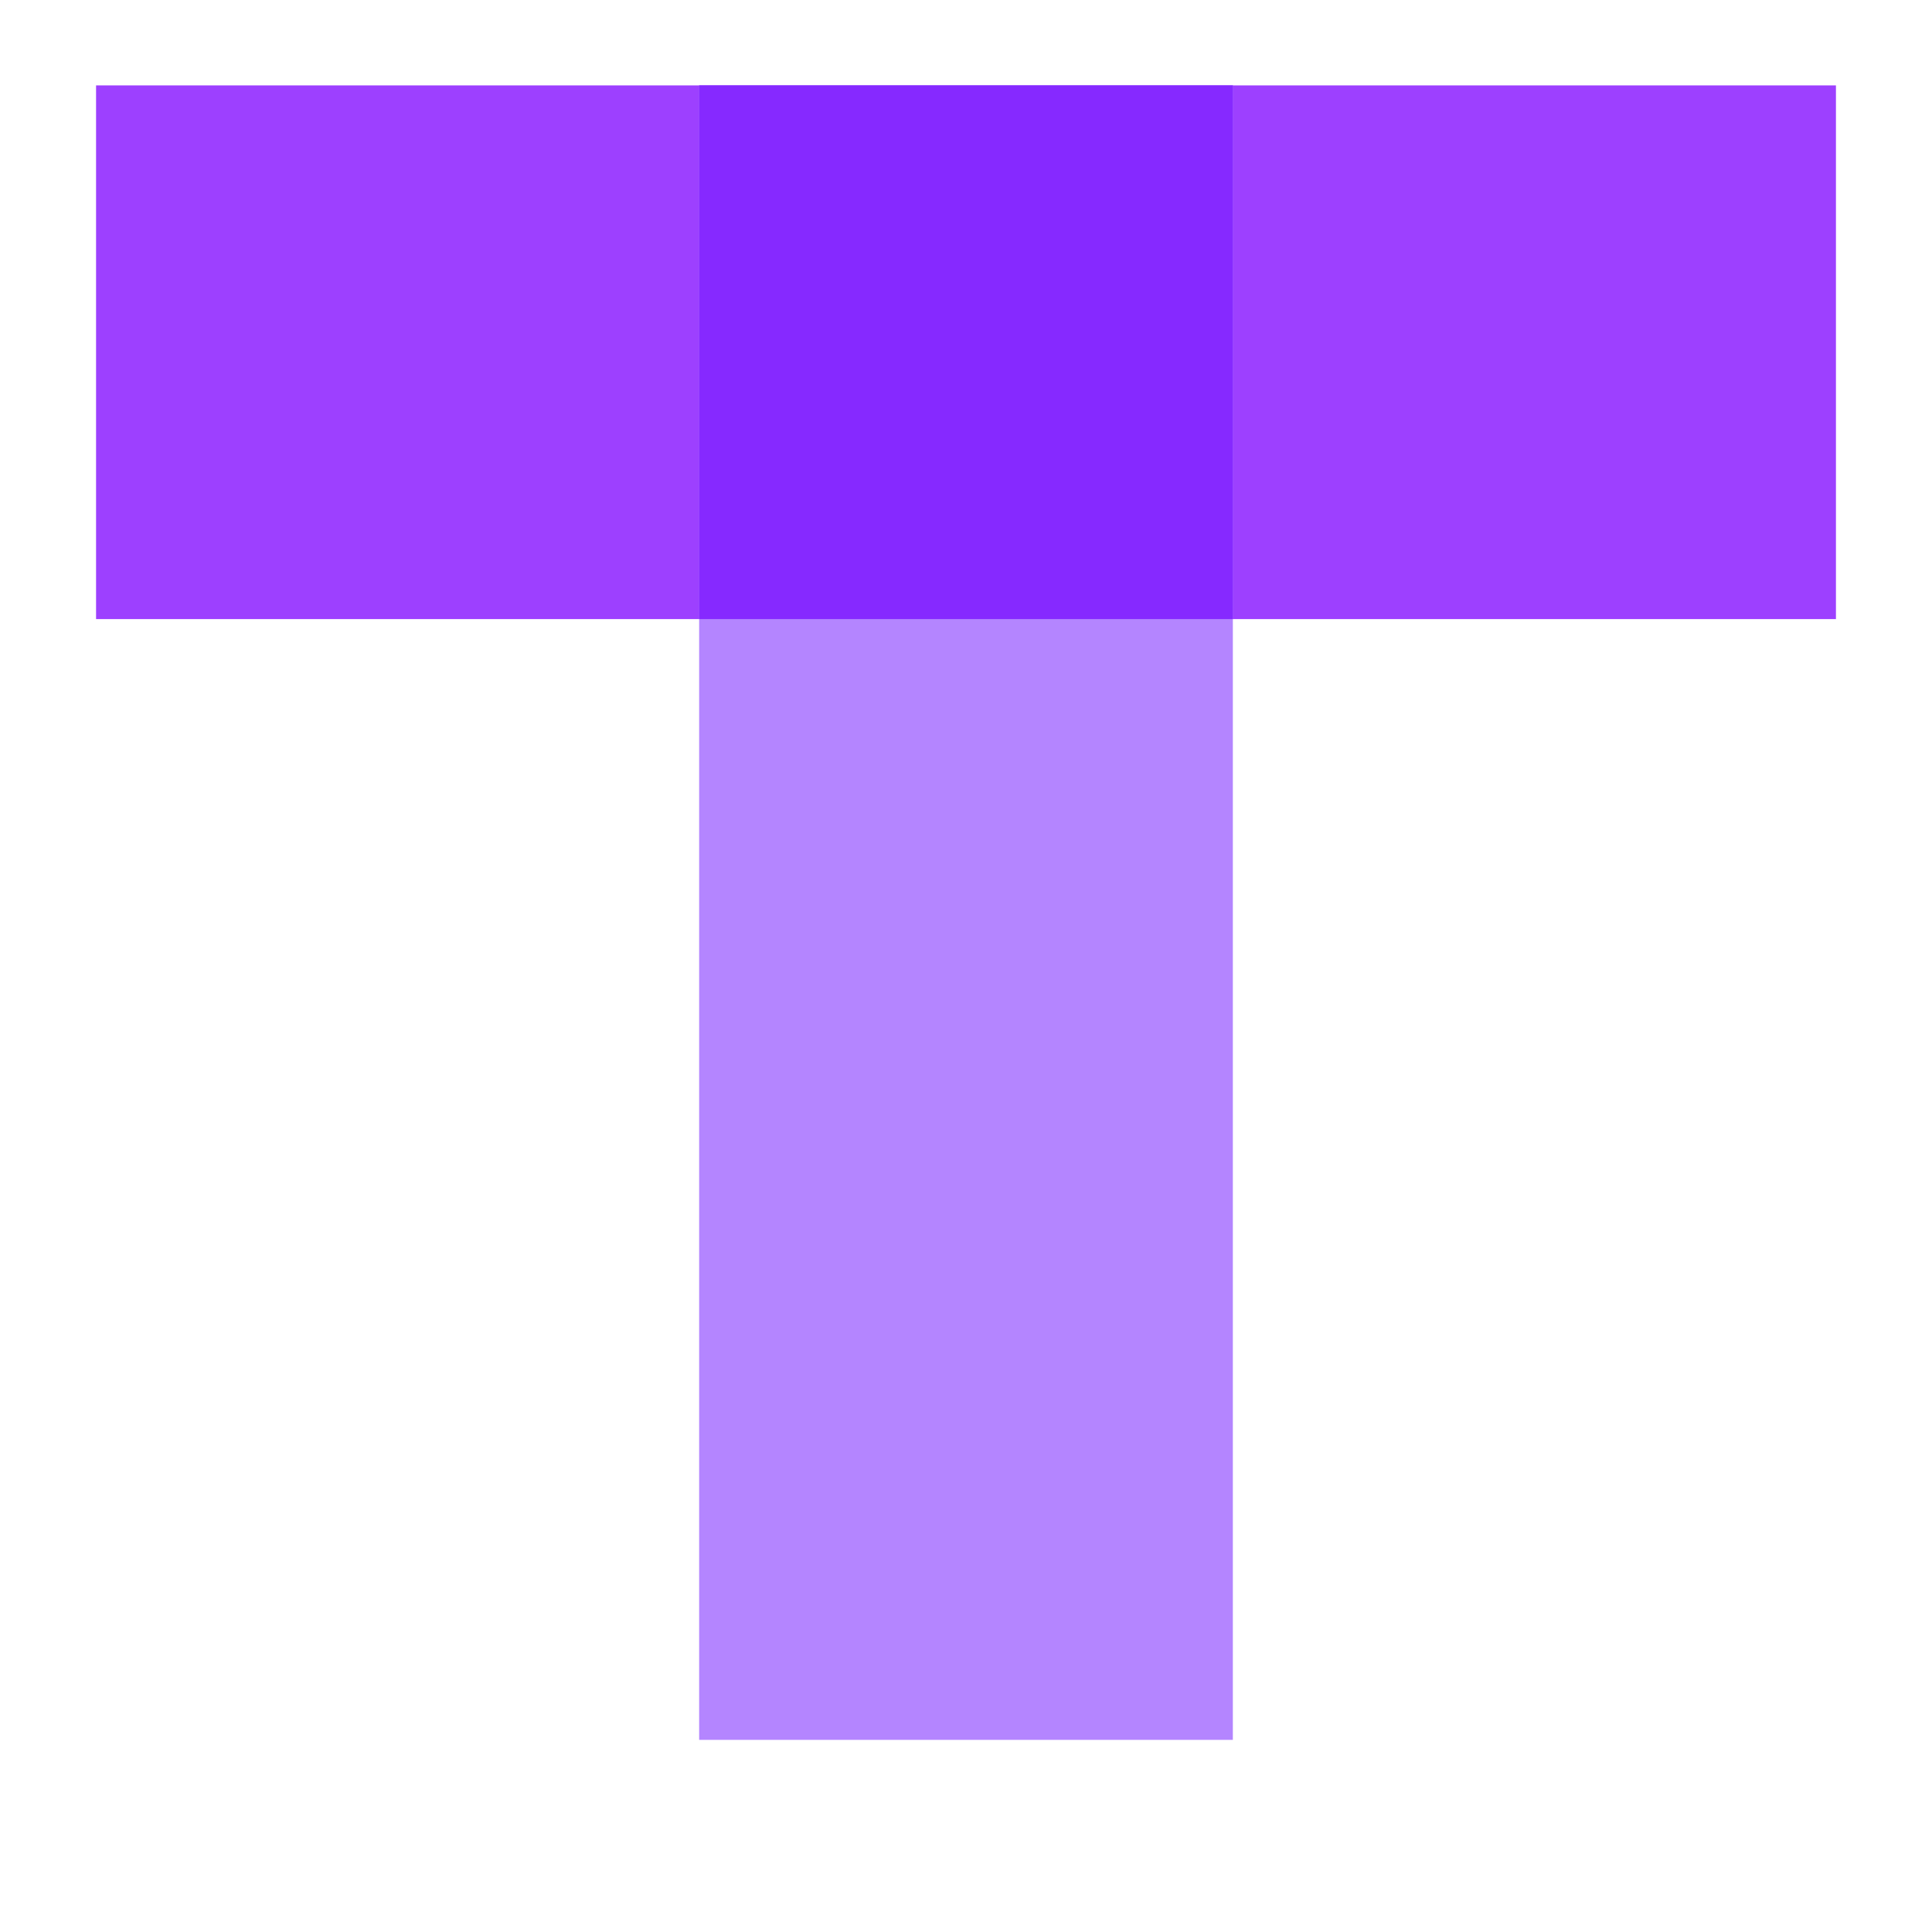
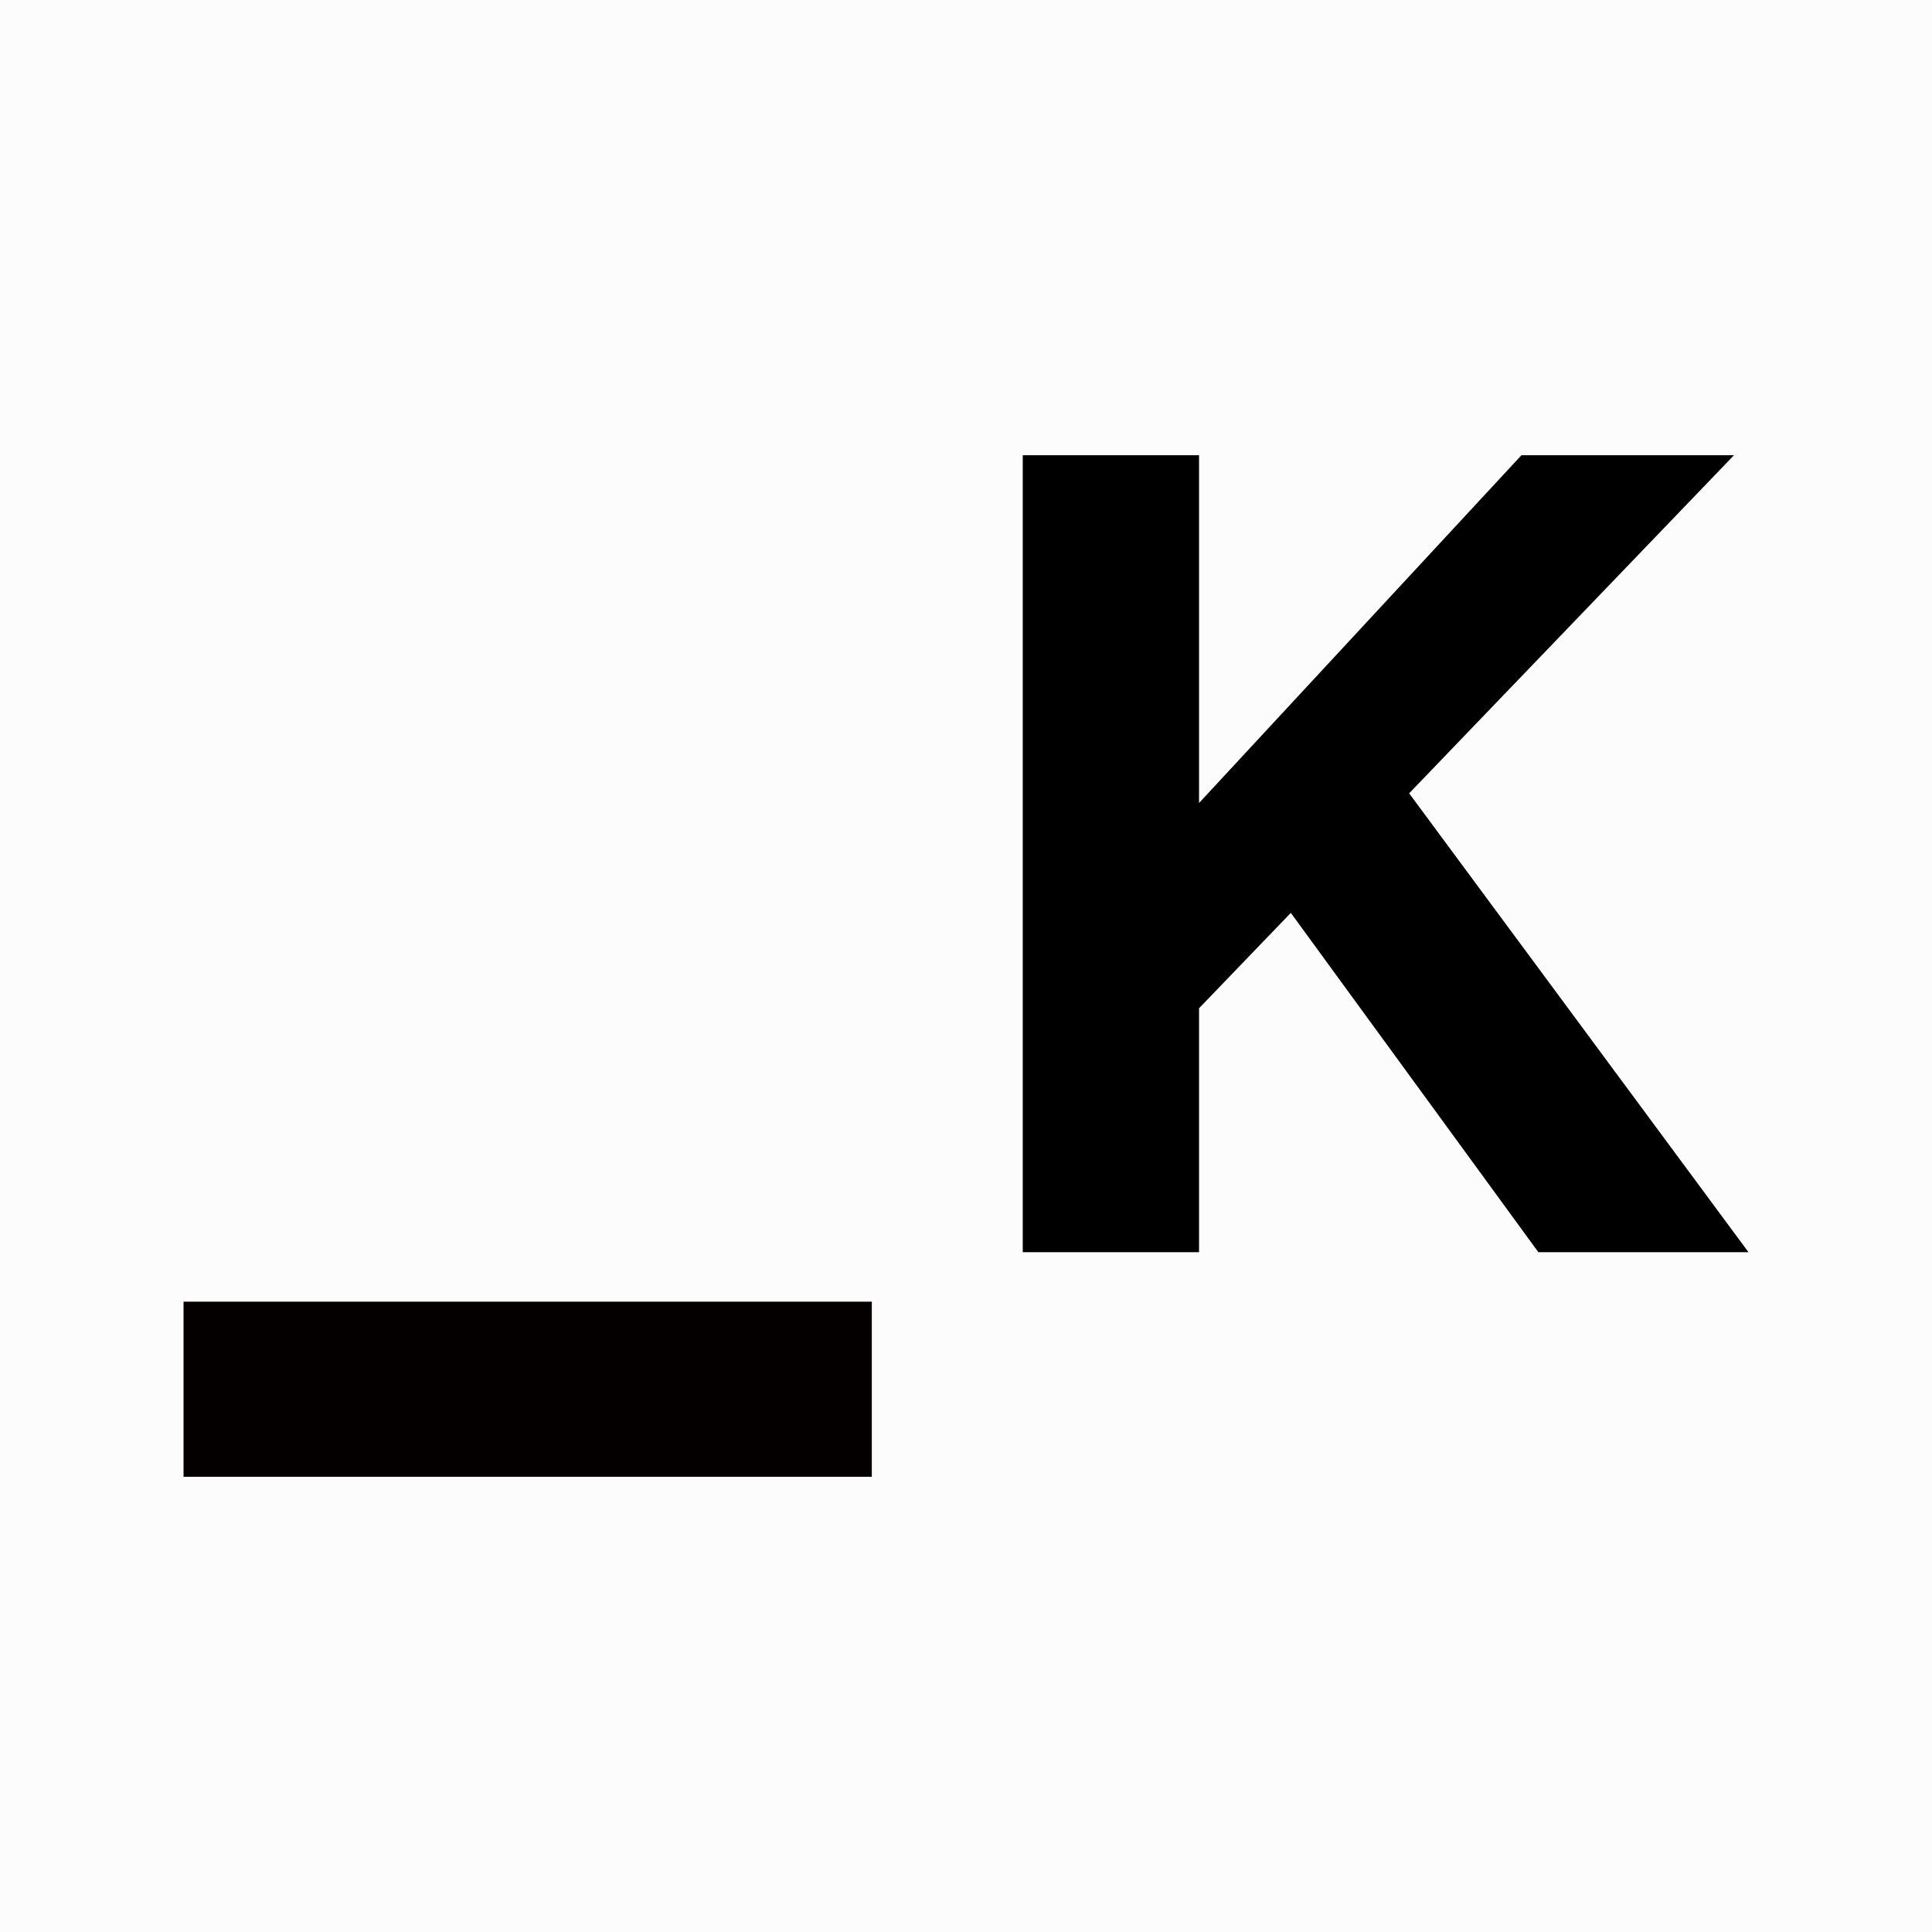
- <svg xmlns="http://www.w3.org/2000/svg" viewBox="0 0 181 181">
-   <rect x="9" y="8" width="163" height="50" transform="translate(181 66) rotate(180)" fill="#9d40ff" />
-   <rect x="13" y="60.5" width="155" height="50" transform="translate(5 176) rotate(-90)" fill="#b485ff" />
-   <rect x="65.5" y="8" width="50" height="50" transform="translate(123.5 -57.5) rotate(90)" fill="#8629ff" />
+ <svg xmlns="http://www.w3.org/2000/svg" viewBox="0 0 16 16">
+   <rect width="16" height="16" fill="#fcfcfc" />
+   <polygon points="14.36 3.77 12.6 3.77 9.93 6.65 9.93 3.77 8.47 3.77 8.47 10.37 9.93 10.37 9.93 8.35 10.69 7.56 12.74 10.37 14.48 10.37 11.67 6.57 14.36 3.77" />
+   <rect x="1.52" y="10.78" width="5.7" height="1.45" fill="#040000" />
</svg>
